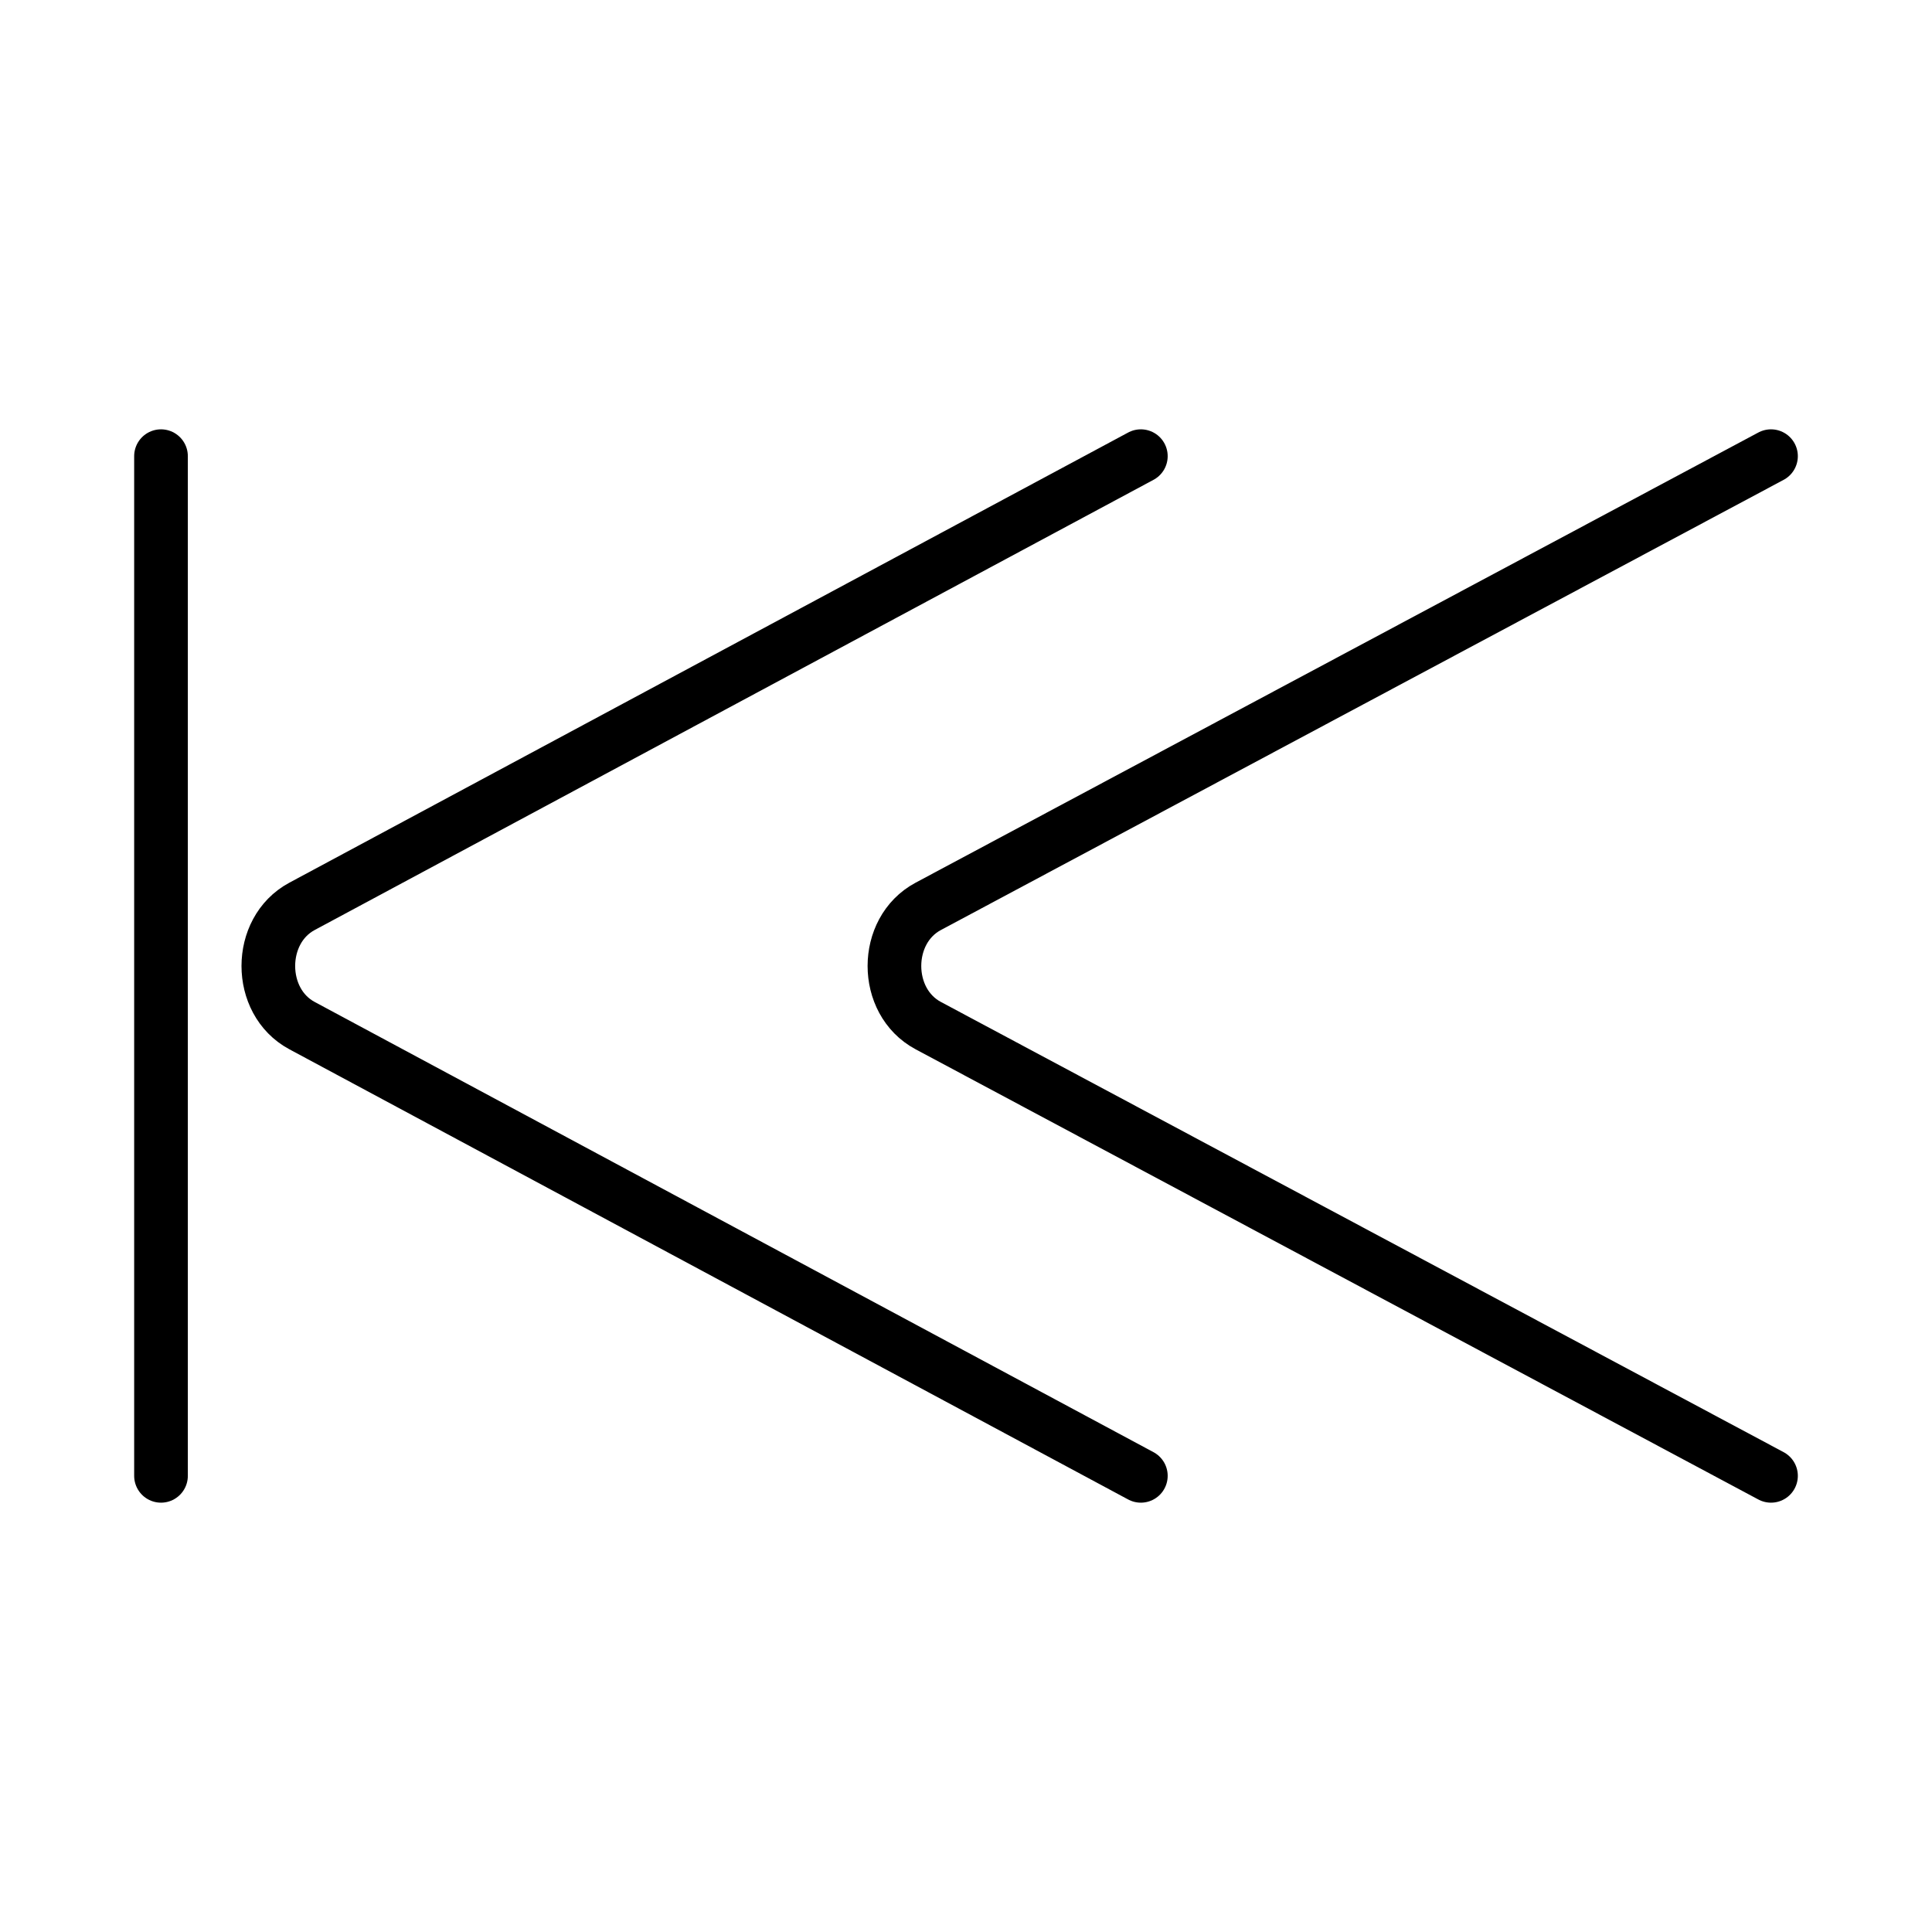
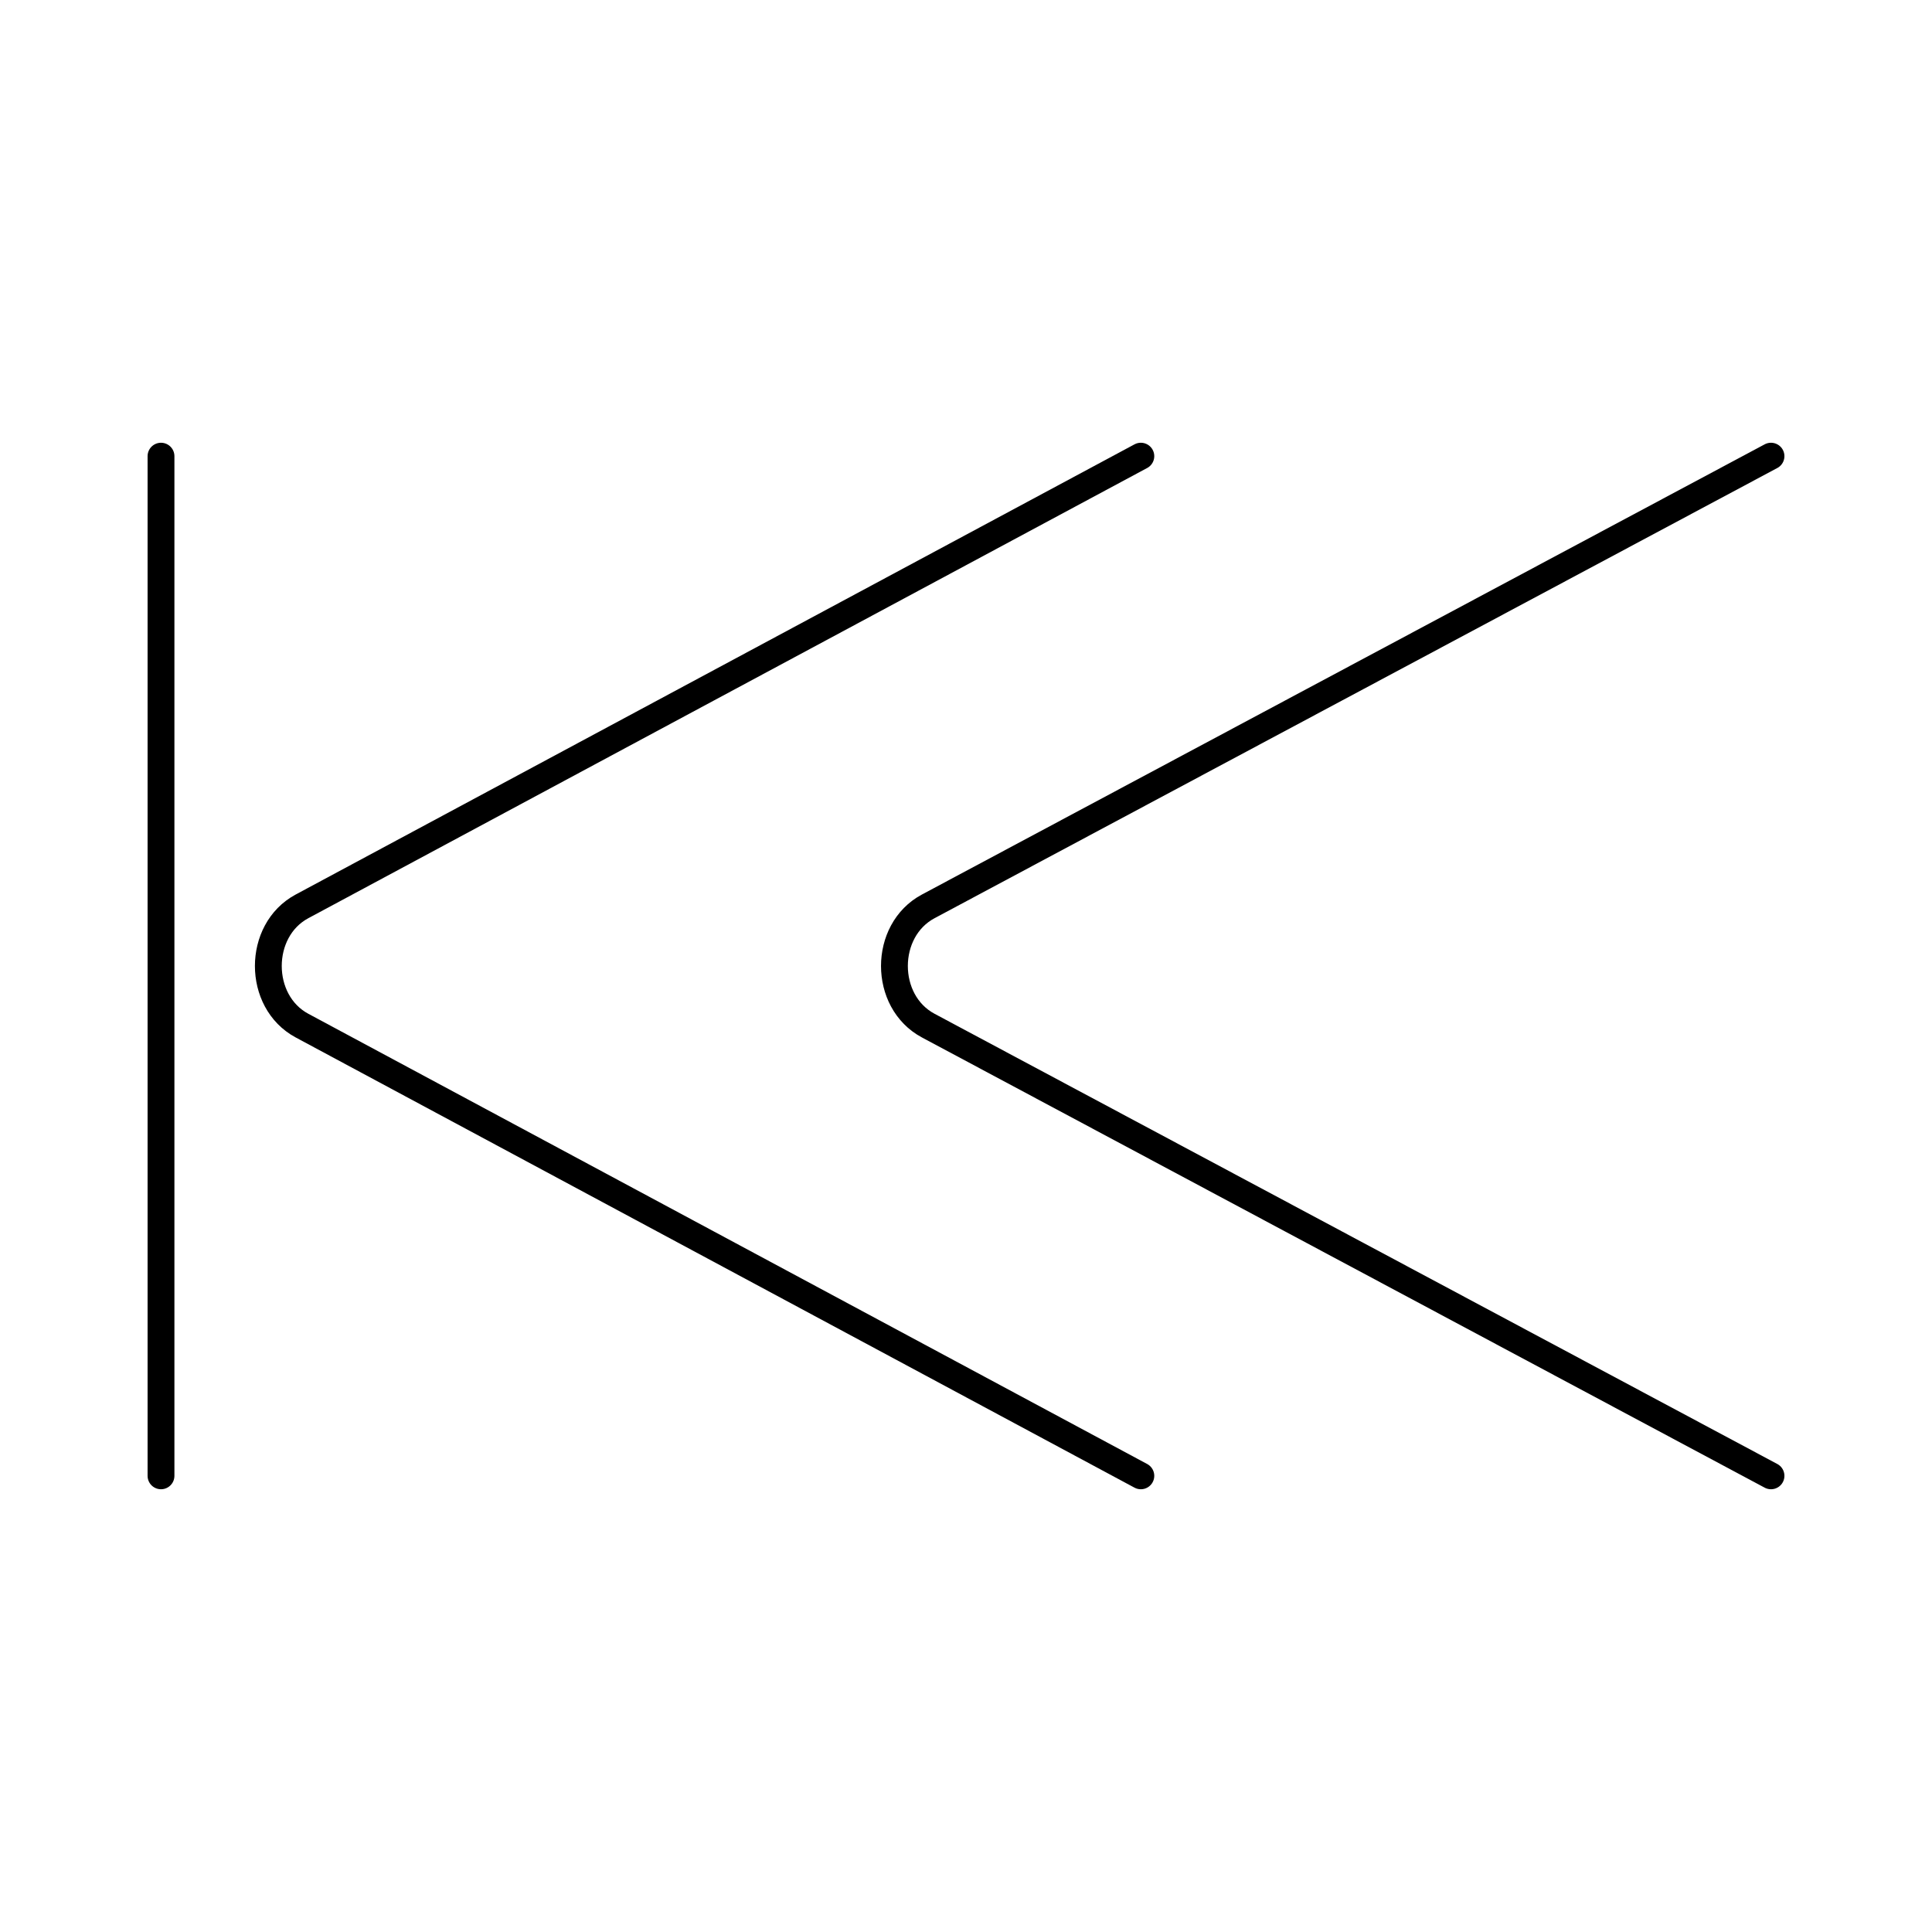
<svg xmlns="http://www.w3.org/2000/svg" id="emoji" viewBox="0 0 72 72">
  <g id="color" />
  <g id="hair" />
  <g id="skin" />
  <g id="skin-shadow" />
  <g id="line">
-     <path fill="none" stroke="#000000" stroke-linecap="round" stroke-linejoin="round" stroke-miterlimit="10" stroke-width="2" d="M42.516,55l-16.976-9.111l-14.286-7.668c-1.672-0.897-1.672-3.546,0-4.443l14.286-7.668L42.516,17" />
-     <path fill="none" stroke="#000000" stroke-linecap="round" stroke-linejoin="round" stroke-miterlimit="10" stroke-width="2" d="M66,55l-17.055-9.111L34.592,38.221c-1.679-0.897-1.679-3.546,0-4.443l14.353-7.668L66,17" />
-     <line x1="6" x2="6" y1="55" y2="17" fill="none" stroke="#000000" stroke-linecap="round" stroke-linejoin="round" stroke-miterlimit="10" stroke-width="2" />
+     <path fill="none" stroke="#000000" stroke-linecap="round" stroke-linejoin="round" stroke-miterlimit="10" stroke-width="1" vector-effect="non-scaling-stroke" d="M42.516,55l-16.976-9.111l-14.286-7.668c-1.672-0.897-1.672-3.546,0-4.443l14.286-7.668L42.516,17" />
+     <path fill="none" stroke="#000000" stroke-linecap="round" stroke-linejoin="round" stroke-miterlimit="10" stroke-width="1" vector-effect="non-scaling-stroke" d="M66,55l-17.055-9.111L34.592,38.221c-1.679-0.897-1.679-3.546,0-4.443l14.353-7.668L66,17" />
+     <line x1="6" x2="6" y1="55" y2="17" fill="none" stroke="#000000" stroke-linecap="round" stroke-linejoin="round" stroke-miterlimit="10" stroke-width="1" vector-effect="non-scaling-stroke" />
  </g>
</svg>
